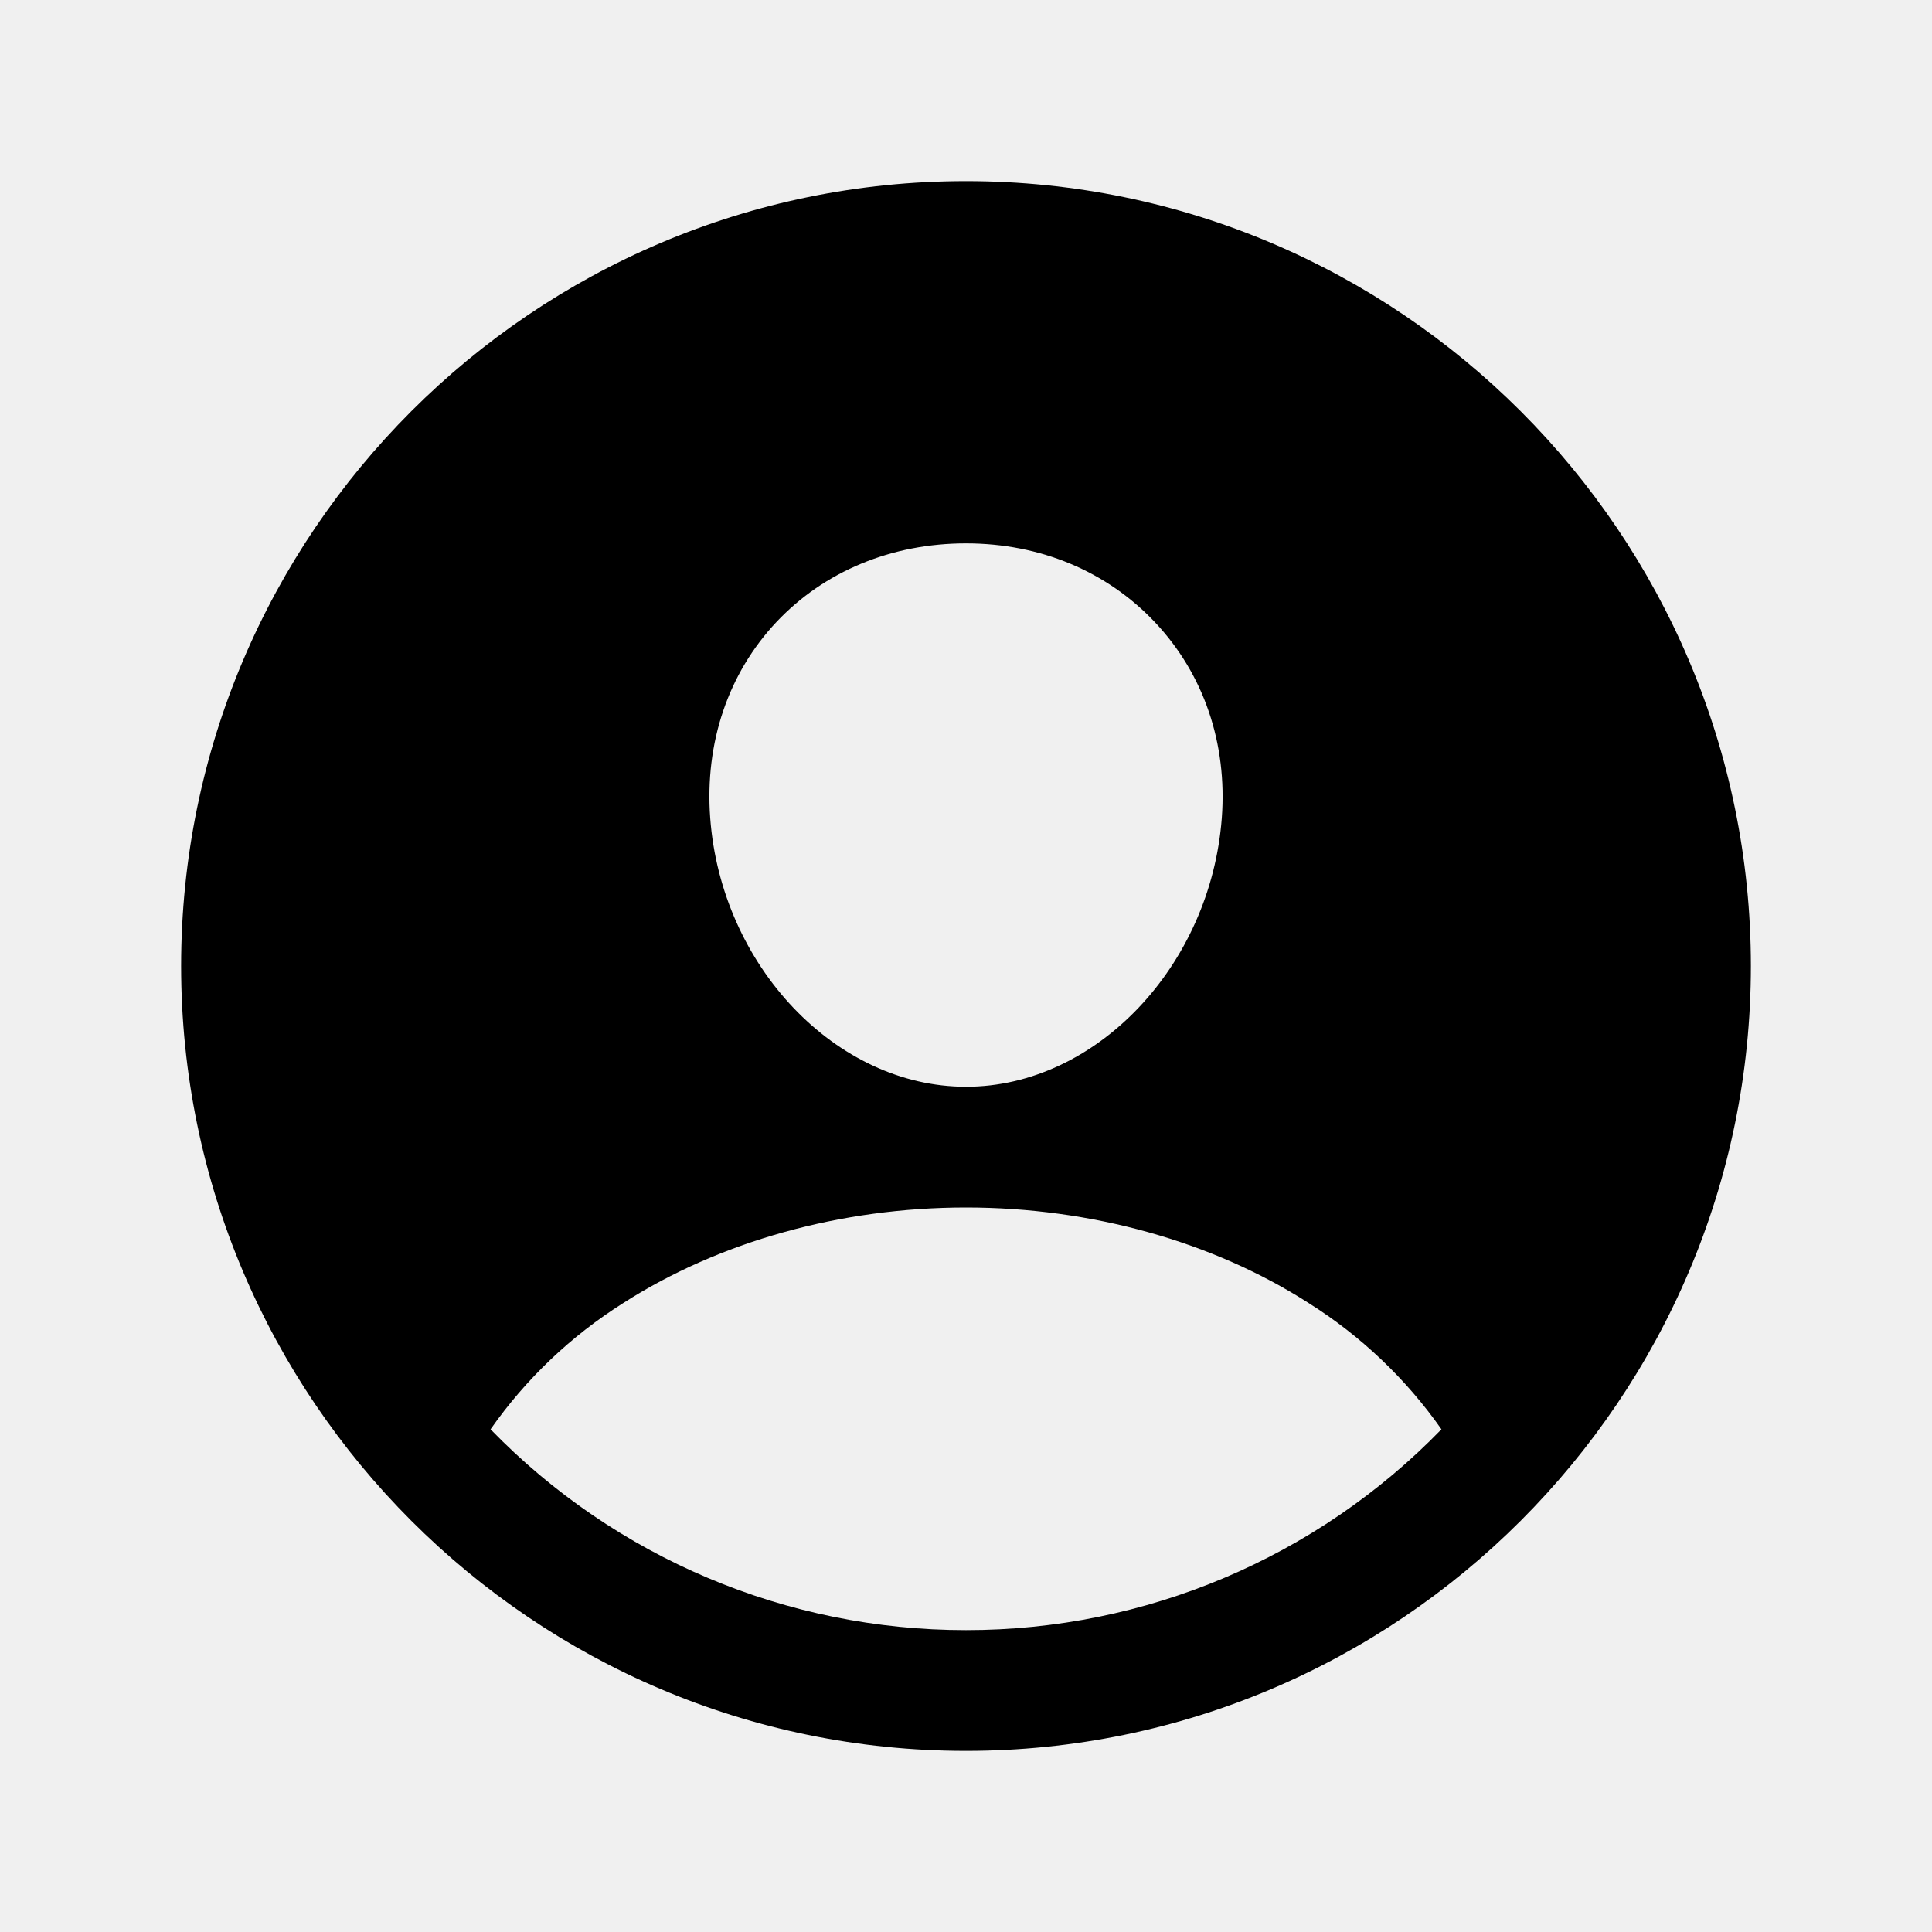
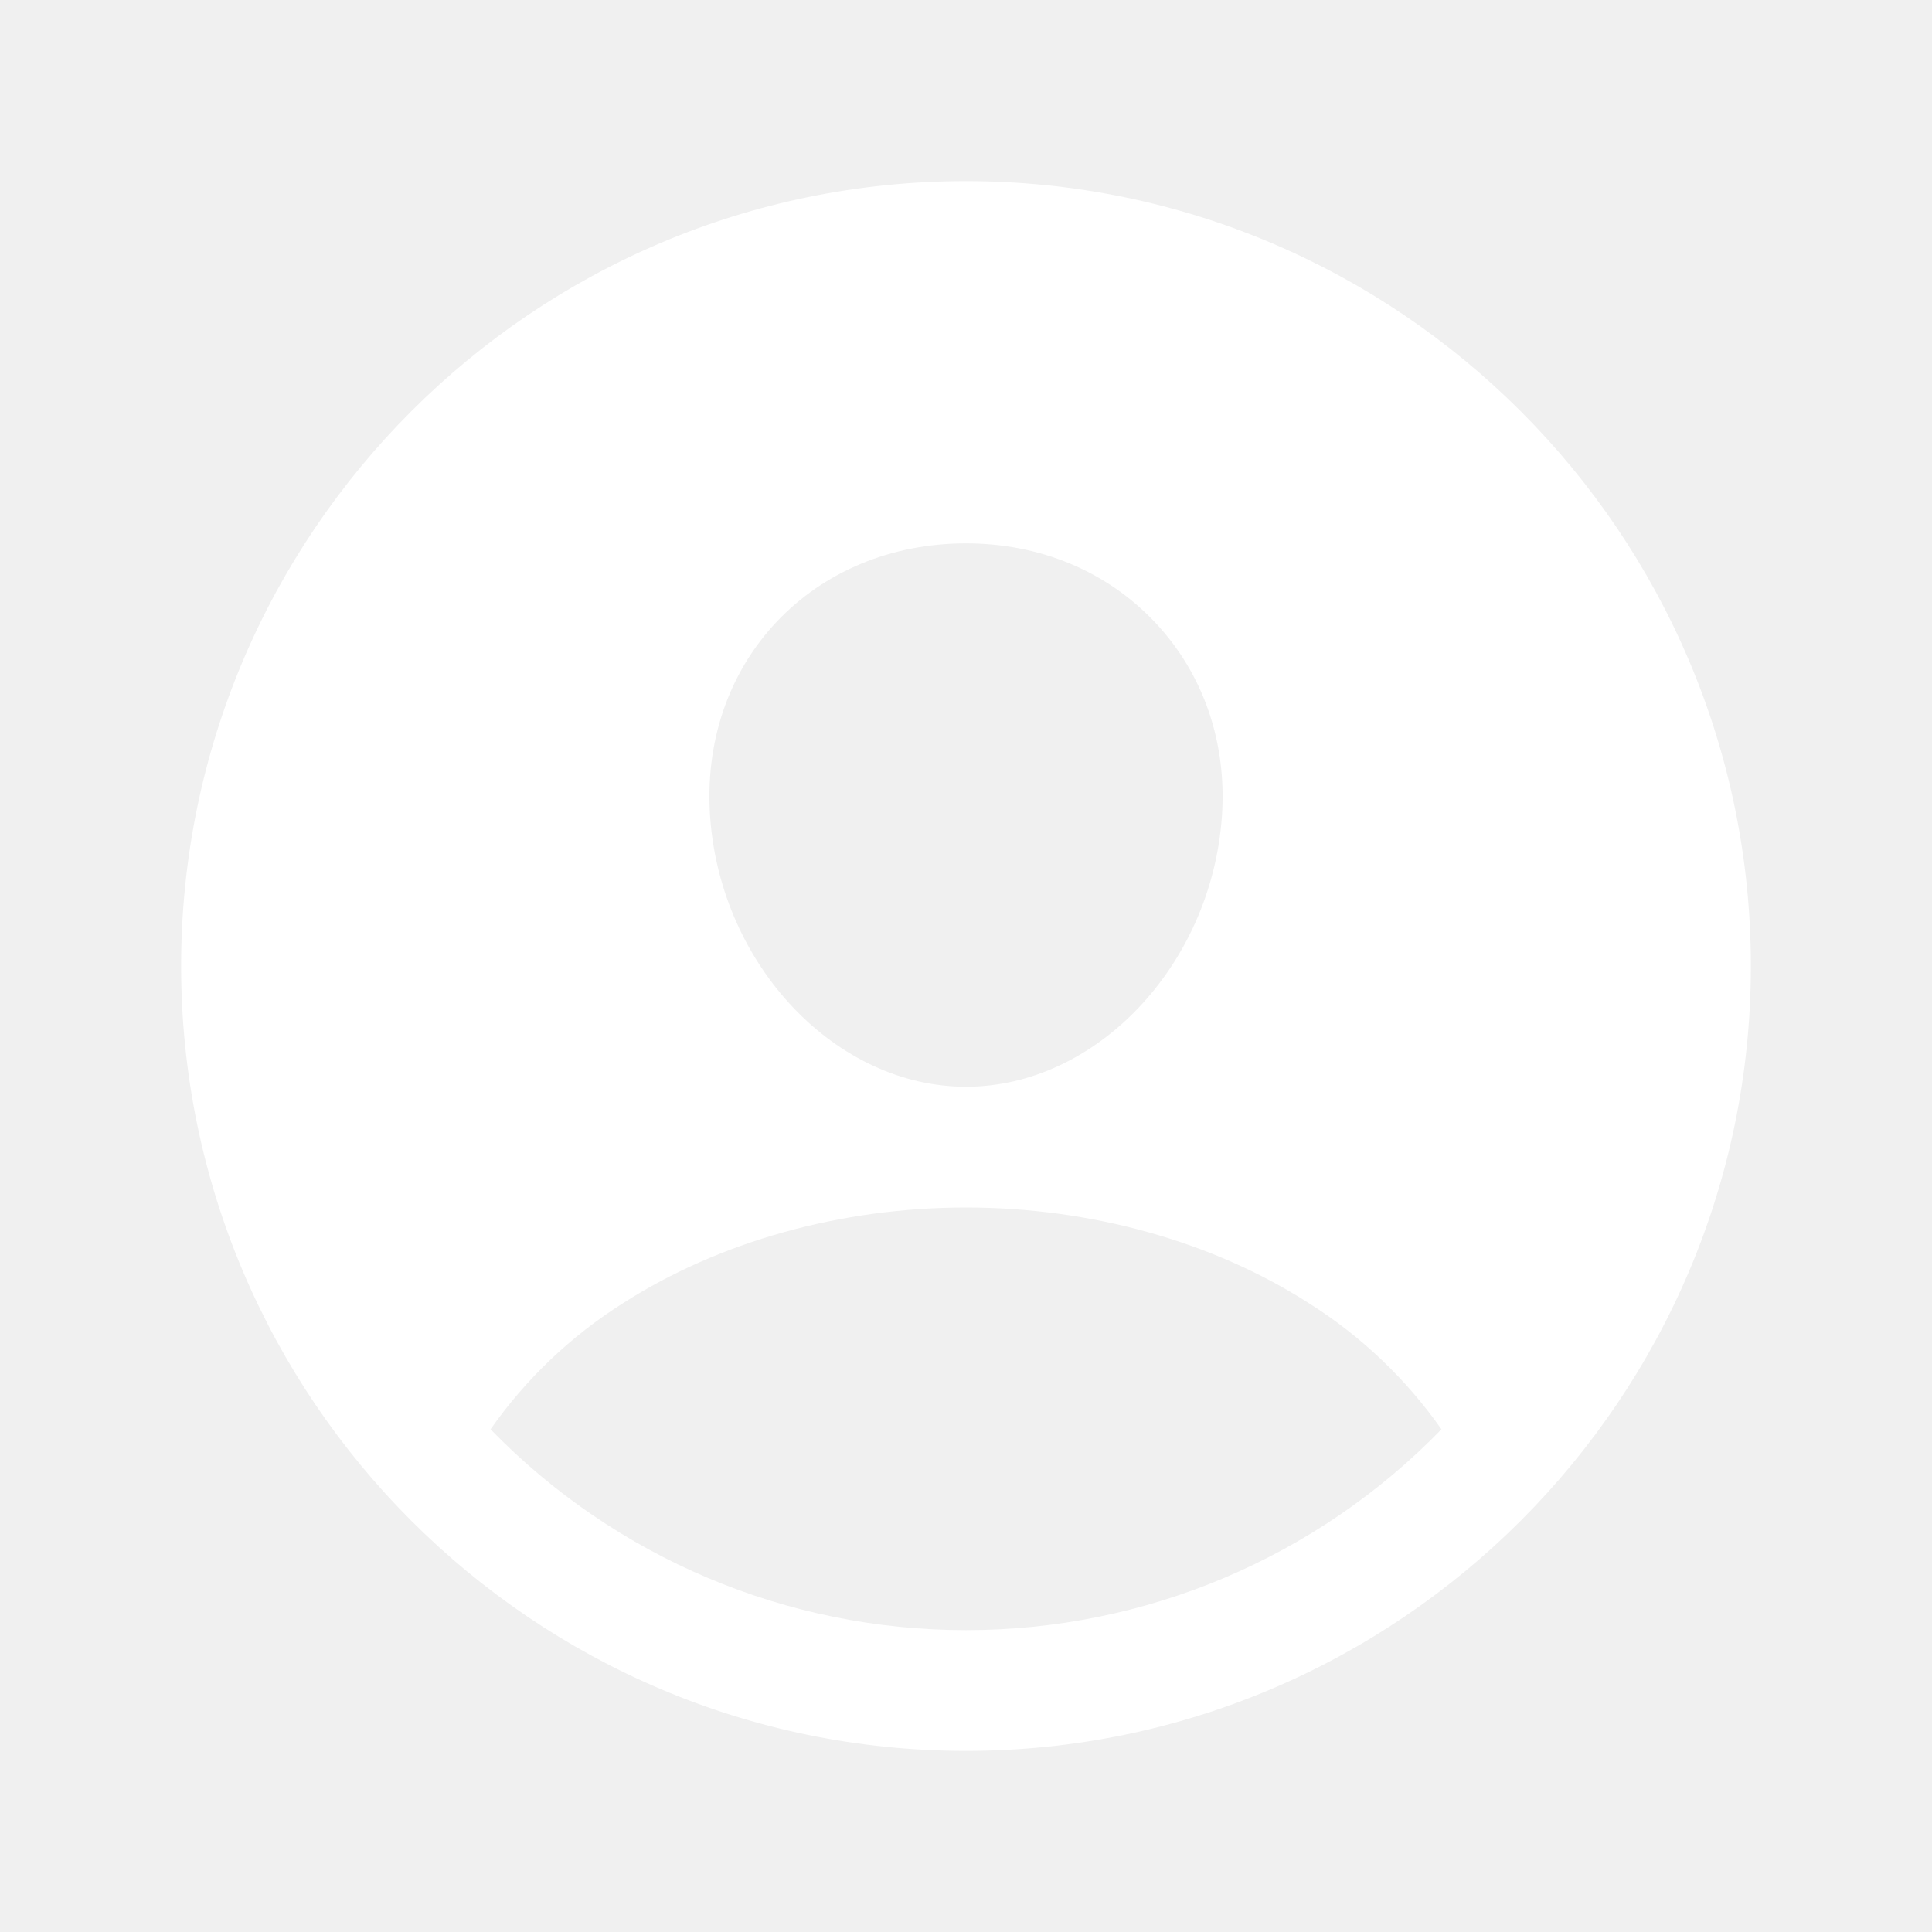
- <svg xmlns="http://www.w3.org/2000/svg" width="512" height="512" viewBox="0 0 512 512">
+ <svg xmlns="http://www.w3.org/2000/svg" width="512" height="512" viewBox="0 0 512 512" fill="white">
  <path d="M256,48C141.31,48,48,141.31,48,256s93.31,208,208,208,208-93.31,208-208S370.69,48,256,48ZM205.78,164.82C218.45,151.39,236.28,144,256,144s37.39,7.44,50.11,20.94C319,178.62,325.27,197,323.79,216.76,320.83,256,290.43,288,256,288s-64.89-32-67.79-71.25C186.74,196.83,193,178.39,205.78,164.82ZM256,432a175.49,175.49,0,0,1-126-53.22,122.91,122.91,0,0,1,35.14-33.44C190.63,329,222.89,320,256,320s65.37,9,90.83,25.34A122.87,122.87,0,0,1,382,378.78,175.45,175.45,0,0,1,256,432Z" />
</svg>
